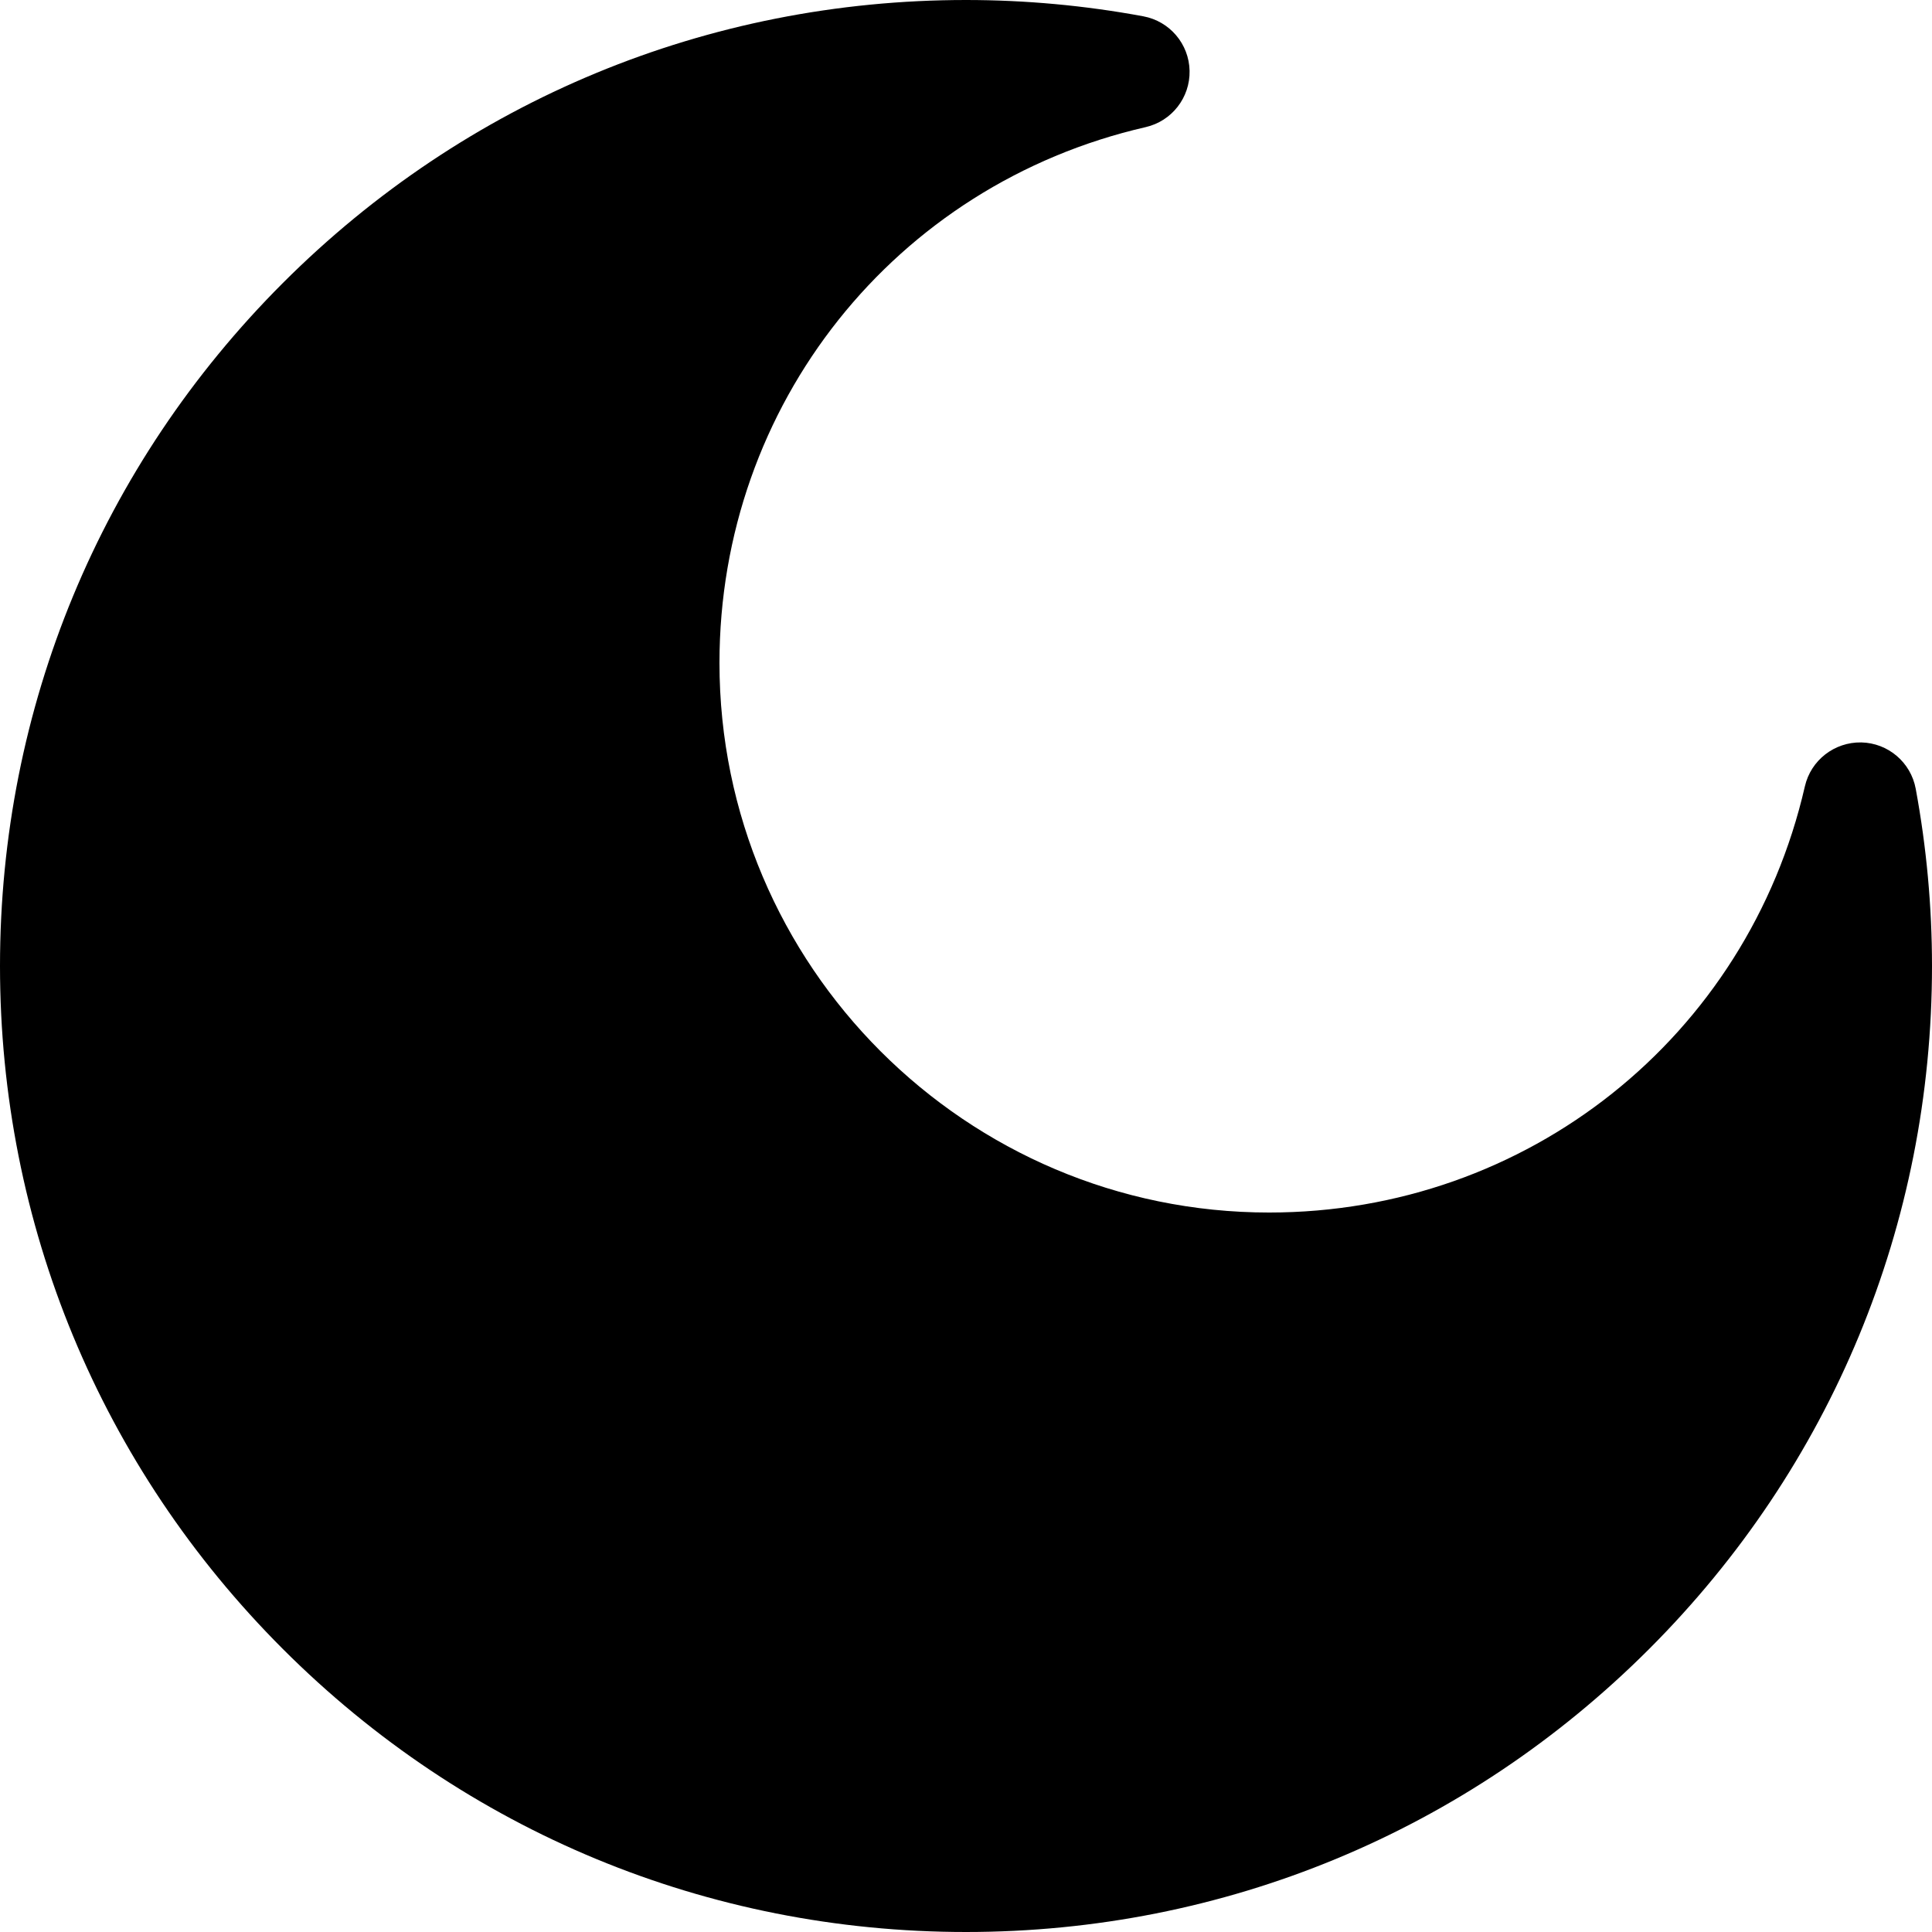
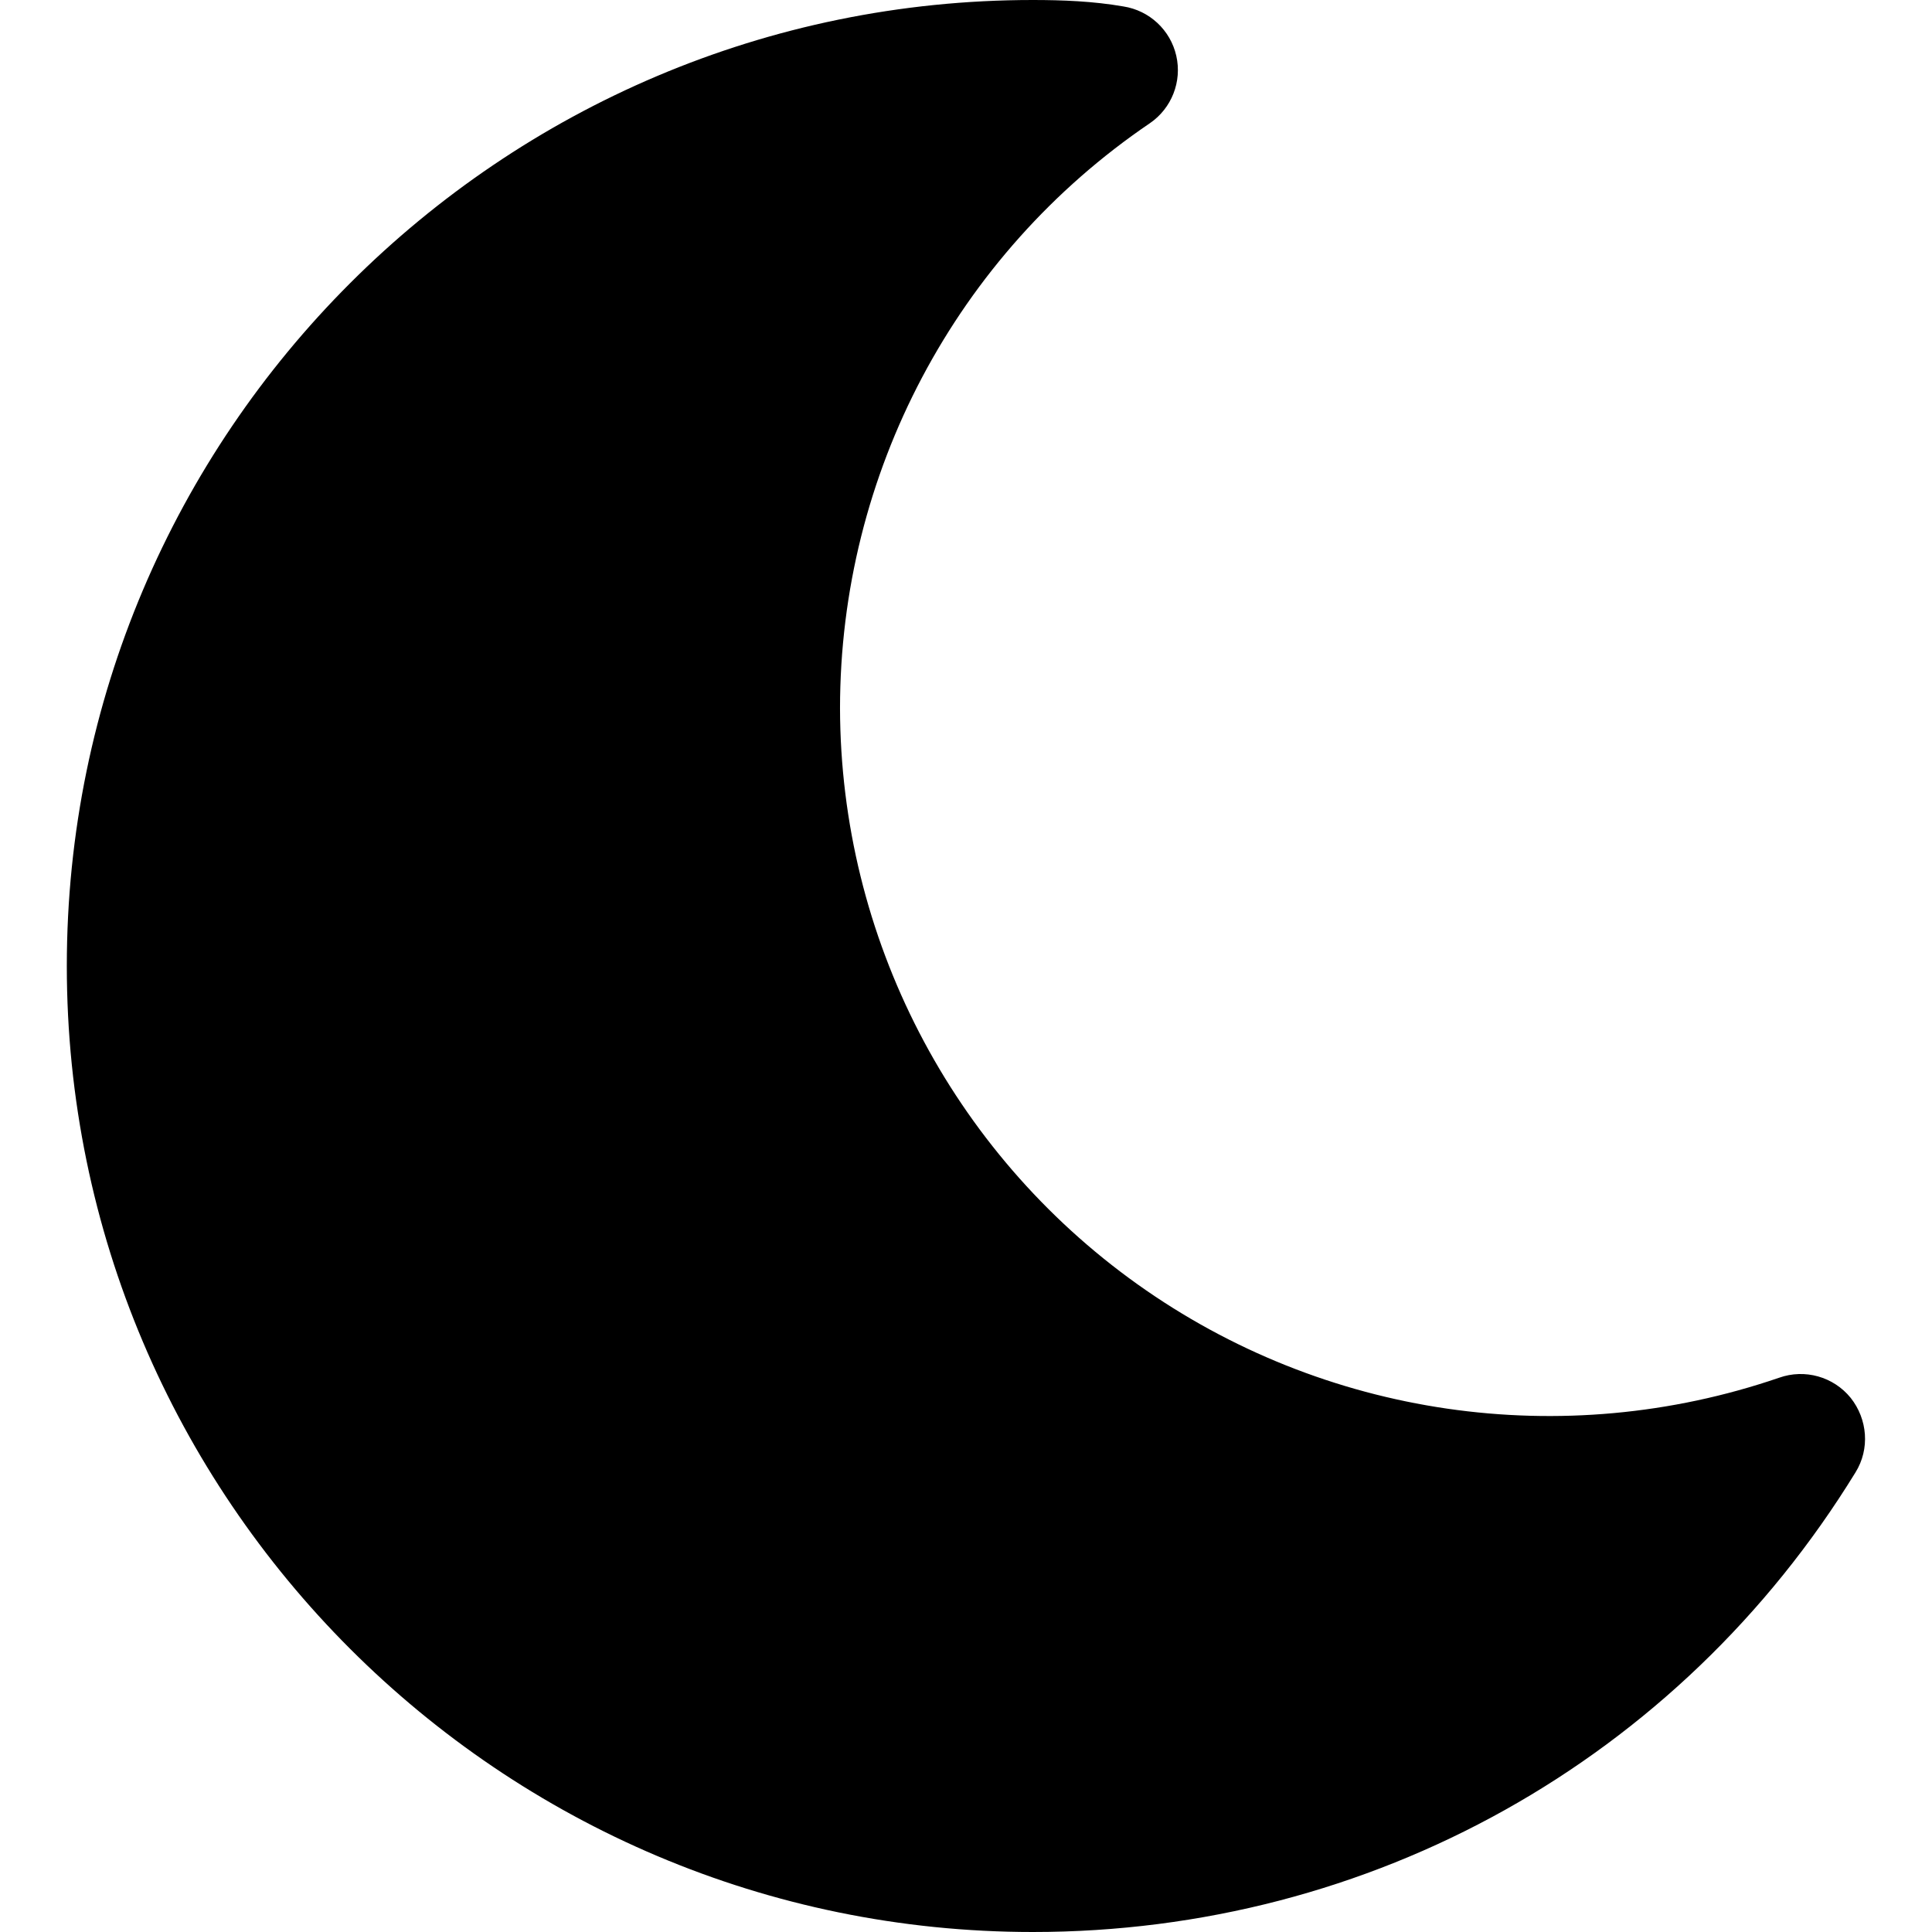
- <svg xmlns="http://www.w3.org/2000/svg" version="1.1" id="Capa_1" x="0px" y="0px" viewBox="0 0 512 512" style="enable-background:new 0 0 512 512;" xml:space="preserve">
-   <g>
-     <g>
-       <path d="M507.681,209.011c-1.297-6.991-7.324-12.111-14.433-12.262c-7.104-0.122-13.347,4.711-14.936,11.643    c-15.26,66.497-73.643,112.94-141.978,112.94c-80.321,0-145.667-65.346-145.667-145.666c0-68.335,46.443-126.718,112.942-141.976    c6.93-1.59,11.791-7.826,11.643-14.934c-0.149-7.108-5.269-13.136-12.259-14.434C287.546,1.454,271.735,0,256,0    C187.62,0,123.333,26.629,74.98,74.981C26.628,123.333,0,187.62,0,256s26.628,132.667,74.98,181.019    C123.333,485.371,187.62,512,256,512s132.667-26.629,181.02-74.981C485.372,388.667,512,324.38,512,256    C512,240.278,510.546,224.469,507.681,209.011z" />
-     </g>
-   </g>
-   <g>
- </g>
-   <g>
- </g>
-   <g>
- </g>
-   <g>
- </g>
-   <g>
- </g>
-   <g>
- </g>
-   <g>
- </g>
-   <g>
- </g>
-   <g>
- </g>
-   <g>
- </g>
-   <g>
- </g>
-   <g>
- </g>
-   <g>
- </g>
-   <g>
- </g>
-   <g>
- </g>
+ <svg xmlns="http://www.w3.org/2000/svg" width="24" height="24" viewBox="0 0 480 480">
+   <path d="M459.8 347.3a16 16 0 0 0-17.8-5A176.2 176.2 0 0 1 208.7 176c0-58.3 28.8-112.7 77-145.4a16 16 0 0 0-6.6-29C271.6.3 264 0 256.6 0c-132.3 0-240 107.6-240 240s107.7 240 240 240c84 0 160.5-42.7 204.4-114.2 3.6-5.8 3-13.2-1.2-18.5z" />
</svg>
